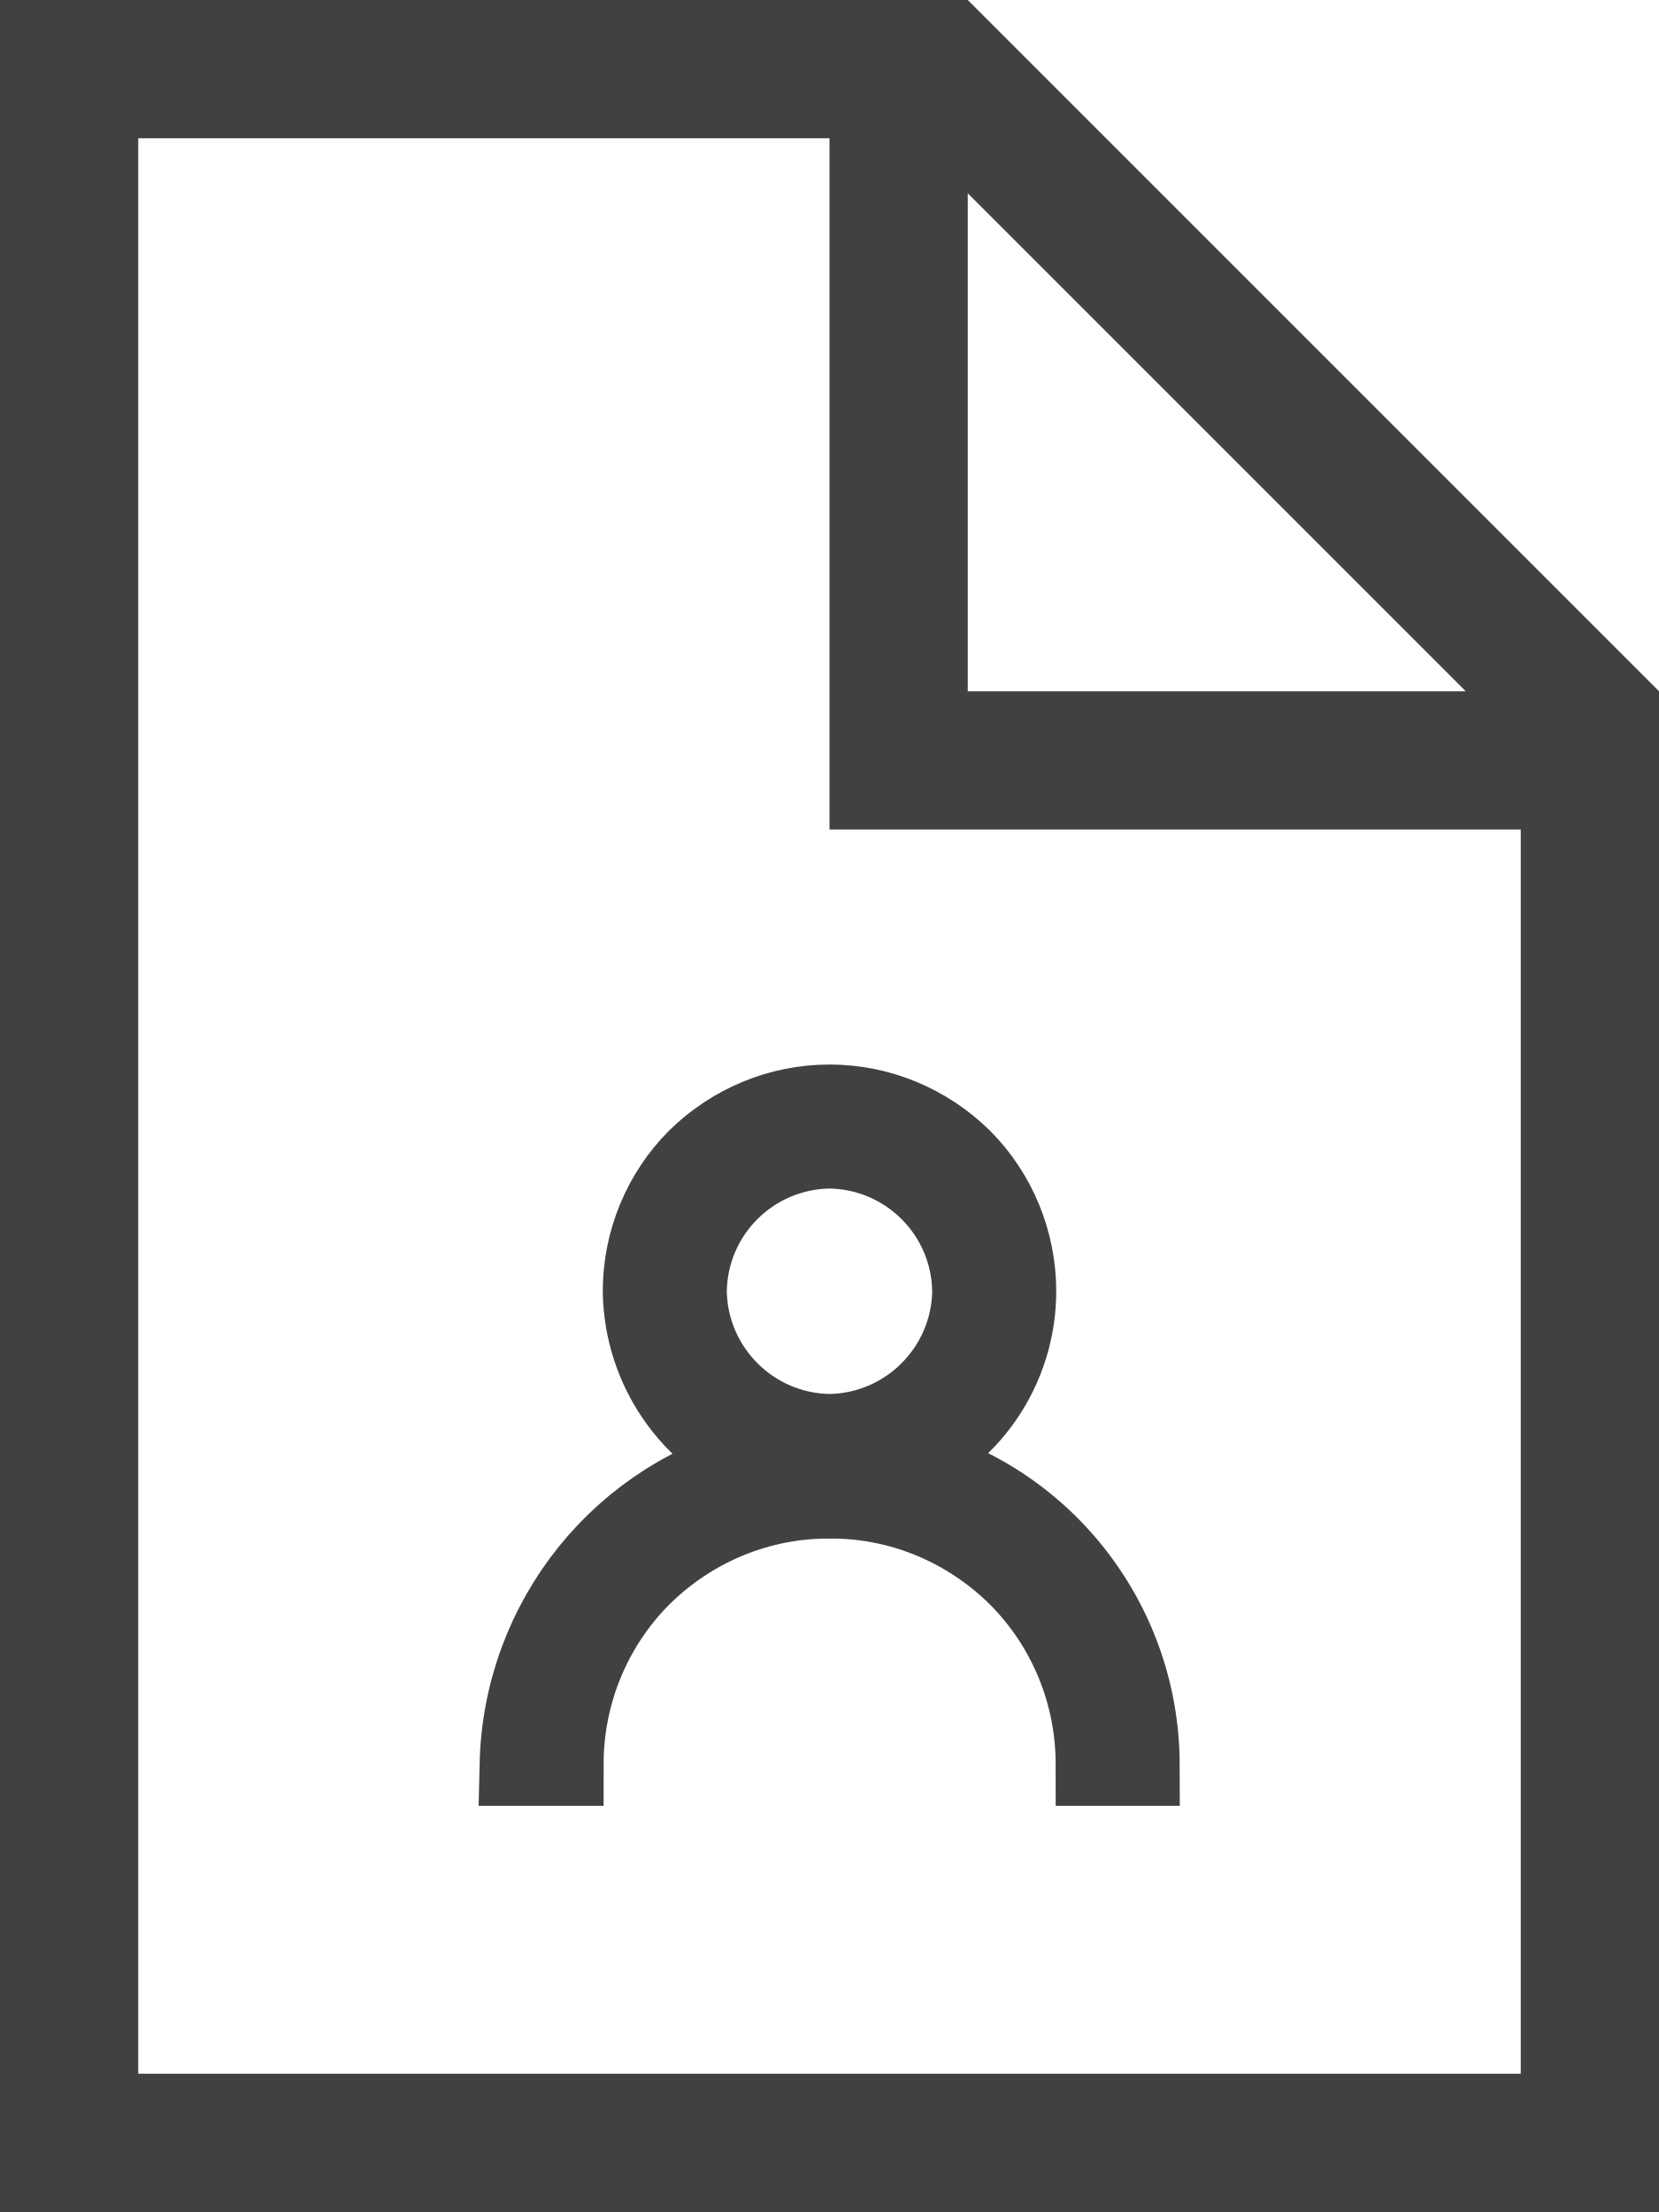
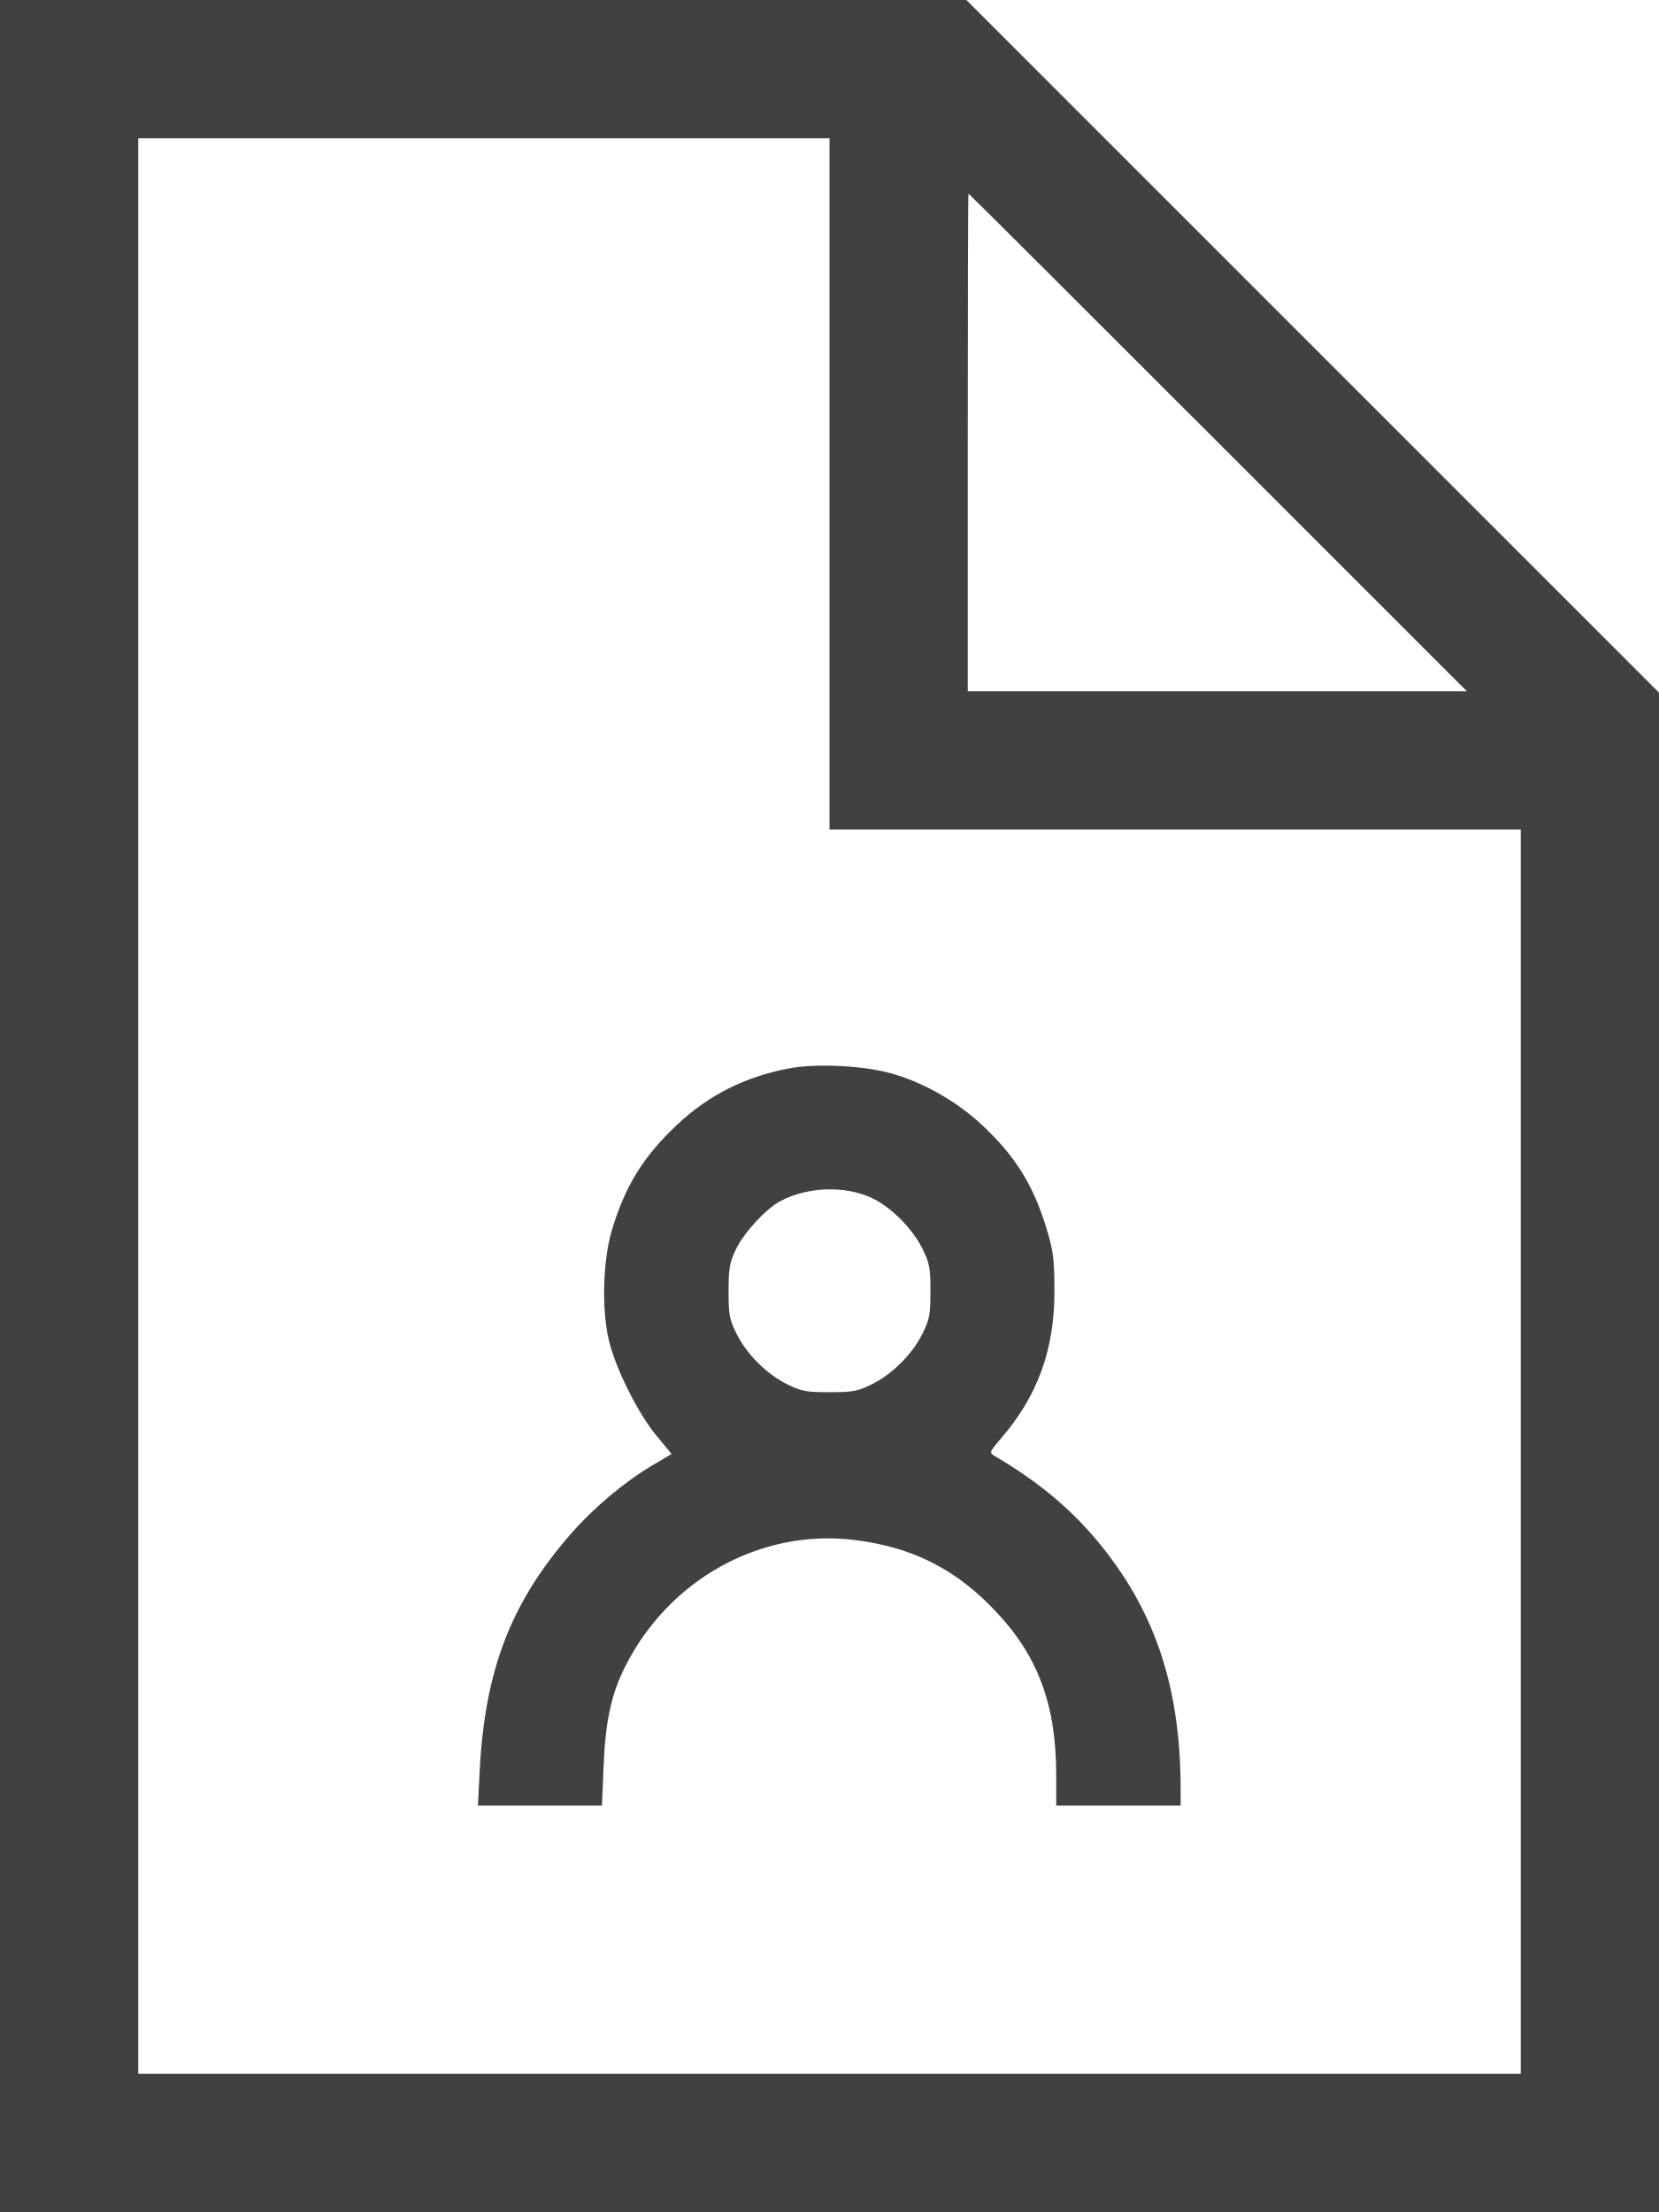
<svg xmlns="http://www.w3.org/2000/svg" viewBox="0 0 12 16">
-   <g fill="#414141">
-     <path stroke="#414141" stroke-width=".6" d="M6.477 10.59c.52-.195.863-.695.863-1.25 0-.355-.141-.699-.391-.949C6.695 8.141 6.355 8 6 8c-.355 0-.695.141-.949.391-.25.25-.391.594-.391.949.008.555.348 1.047.863 1.25-1.012.238-1.73 1.133-1.754 2.172h.297c0-.516.203-1.008.566-1.371.363-.359.855-.566 1.371-.562.512-.004 1.004.203 1.367.562.363.363.566.855.566 1.371h.297C8.23 11.715 7.5 10.809 6.477 10.59Zm-1.52-1.25C4.965 8.766 5.426 8.305 6 8.297c.574.008 1.035.469 1.043 1.043C7.035 9.91 6.574 10.375 6 10.383c-.574-.008-1.035-.473-1.043-1.043Zm0 0" />
-     <path d="M7 0H0v16h12V5Zm3.602 5H7V1.398ZM11 15H1V1h5v5h5Zm0 0" />
-   </g>
+   <path fill="#414141" fill-rule="evenodd" d="M0 8v8h12V5.01L9.495 2.505 6.99 0H0v8m6-4.5V6h5v9H1V1h5v2.5m2.81-.3 1.8 1.8H7V3.2c0-.99.002-1.8.005-1.8s.815.81 1.805 1.8M5.707 7.728c-.32.061-.581.193-.81.408-.244.23-.373.439-.47.758-.068.225-.077.593-.019.816.051.202.211.519.339.673l.111.134-.139.082c-.205.122-.425.307-.59.496-.433.495-.622.987-.659 1.71l-.013.255h.897l.012-.285c.013-.323.055-.519.155-.718.317-.633.981-1.001 1.658-.918.419.051.735.21 1.023.516.308.325.438.679.438 1.188v.217h.9v-.125c-.002-.719-.178-1.26-.569-1.748-.208-.26-.454-.467-.782-.659-.034-.019-.03-.029.052-.124.267-.31.388-.646.386-1.074-.001-.221-.009-.286-.055-.436-.095-.318-.225-.528-.467-.755-.187-.176-.442-.319-.678-.38-.203-.053-.531-.067-.72-.031m.594.935c.142.065.299.222.372.371.051.103.057.138.057.306 0 .168-.006.203-.057.306-.073.148-.219.294-.367.367-.103.051-.138.057-.306.057-.168 0-.203-.006-.306-.057-.148-.073-.294-.219-.367-.367-.051-.103-.057-.138-.057-.306 0-.163.007-.206.052-.301.056-.12.22-.298.324-.352.197-.103.462-.112.655-.024" />
</svg>
